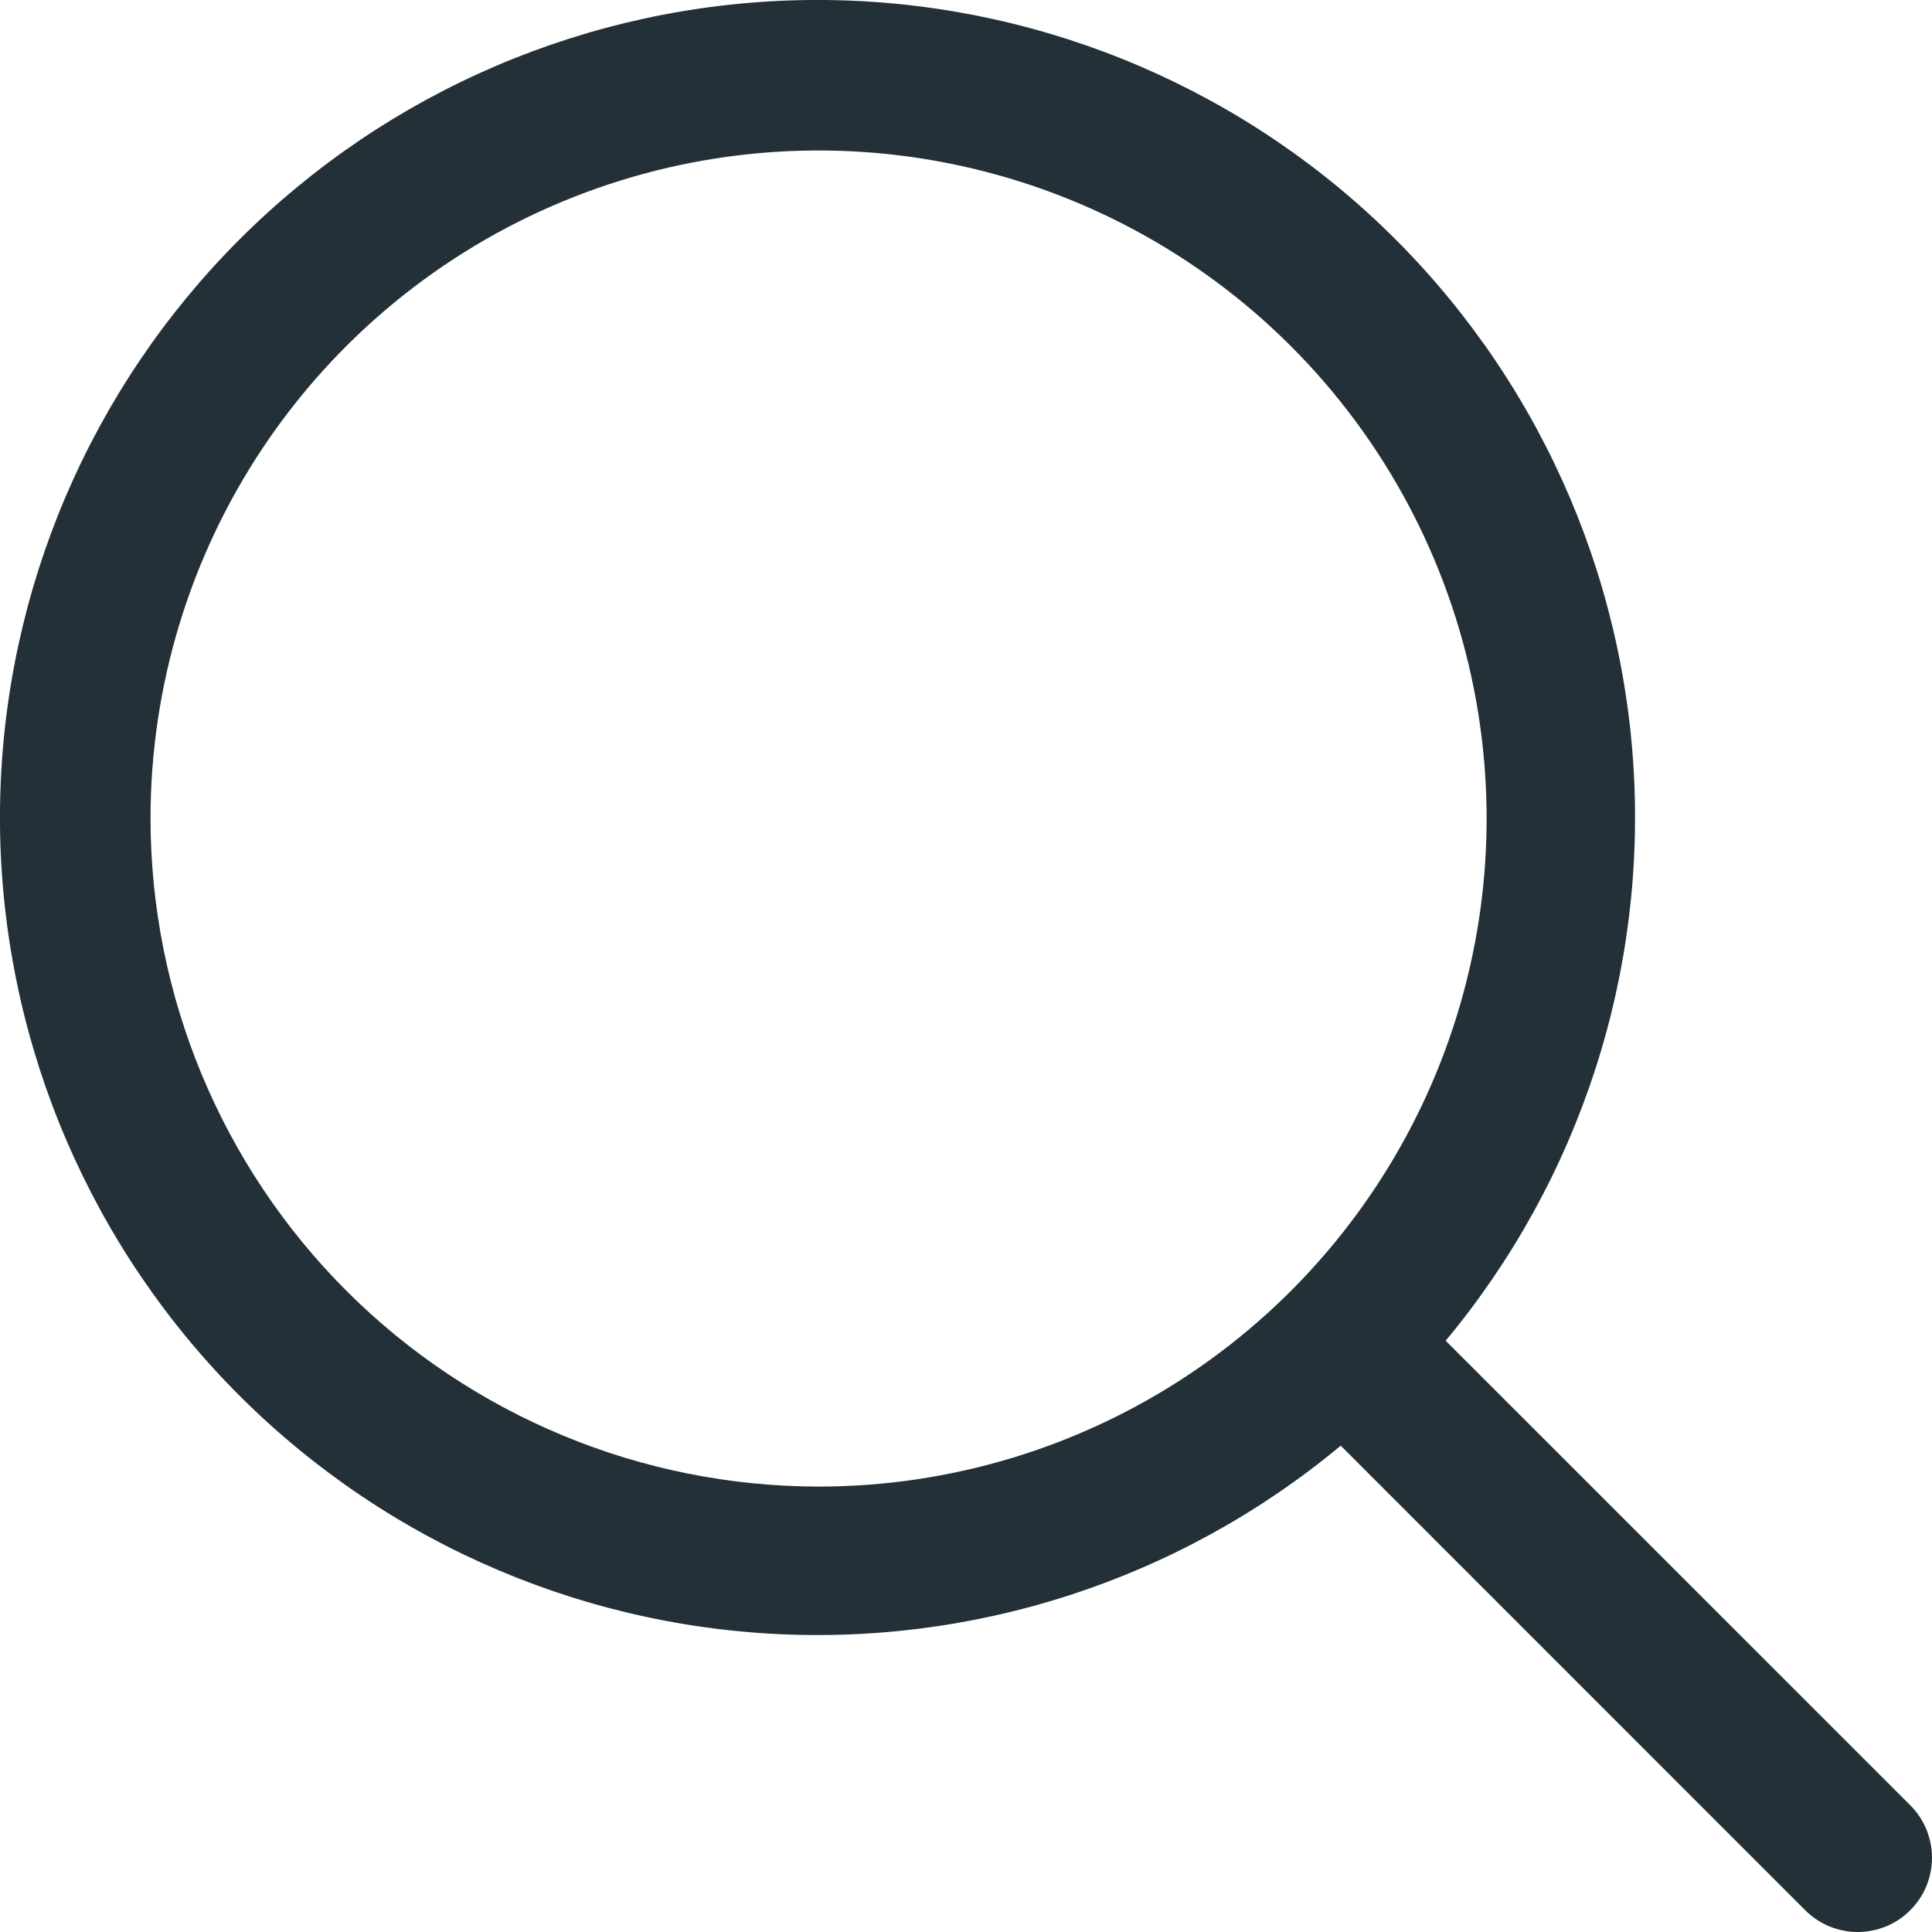
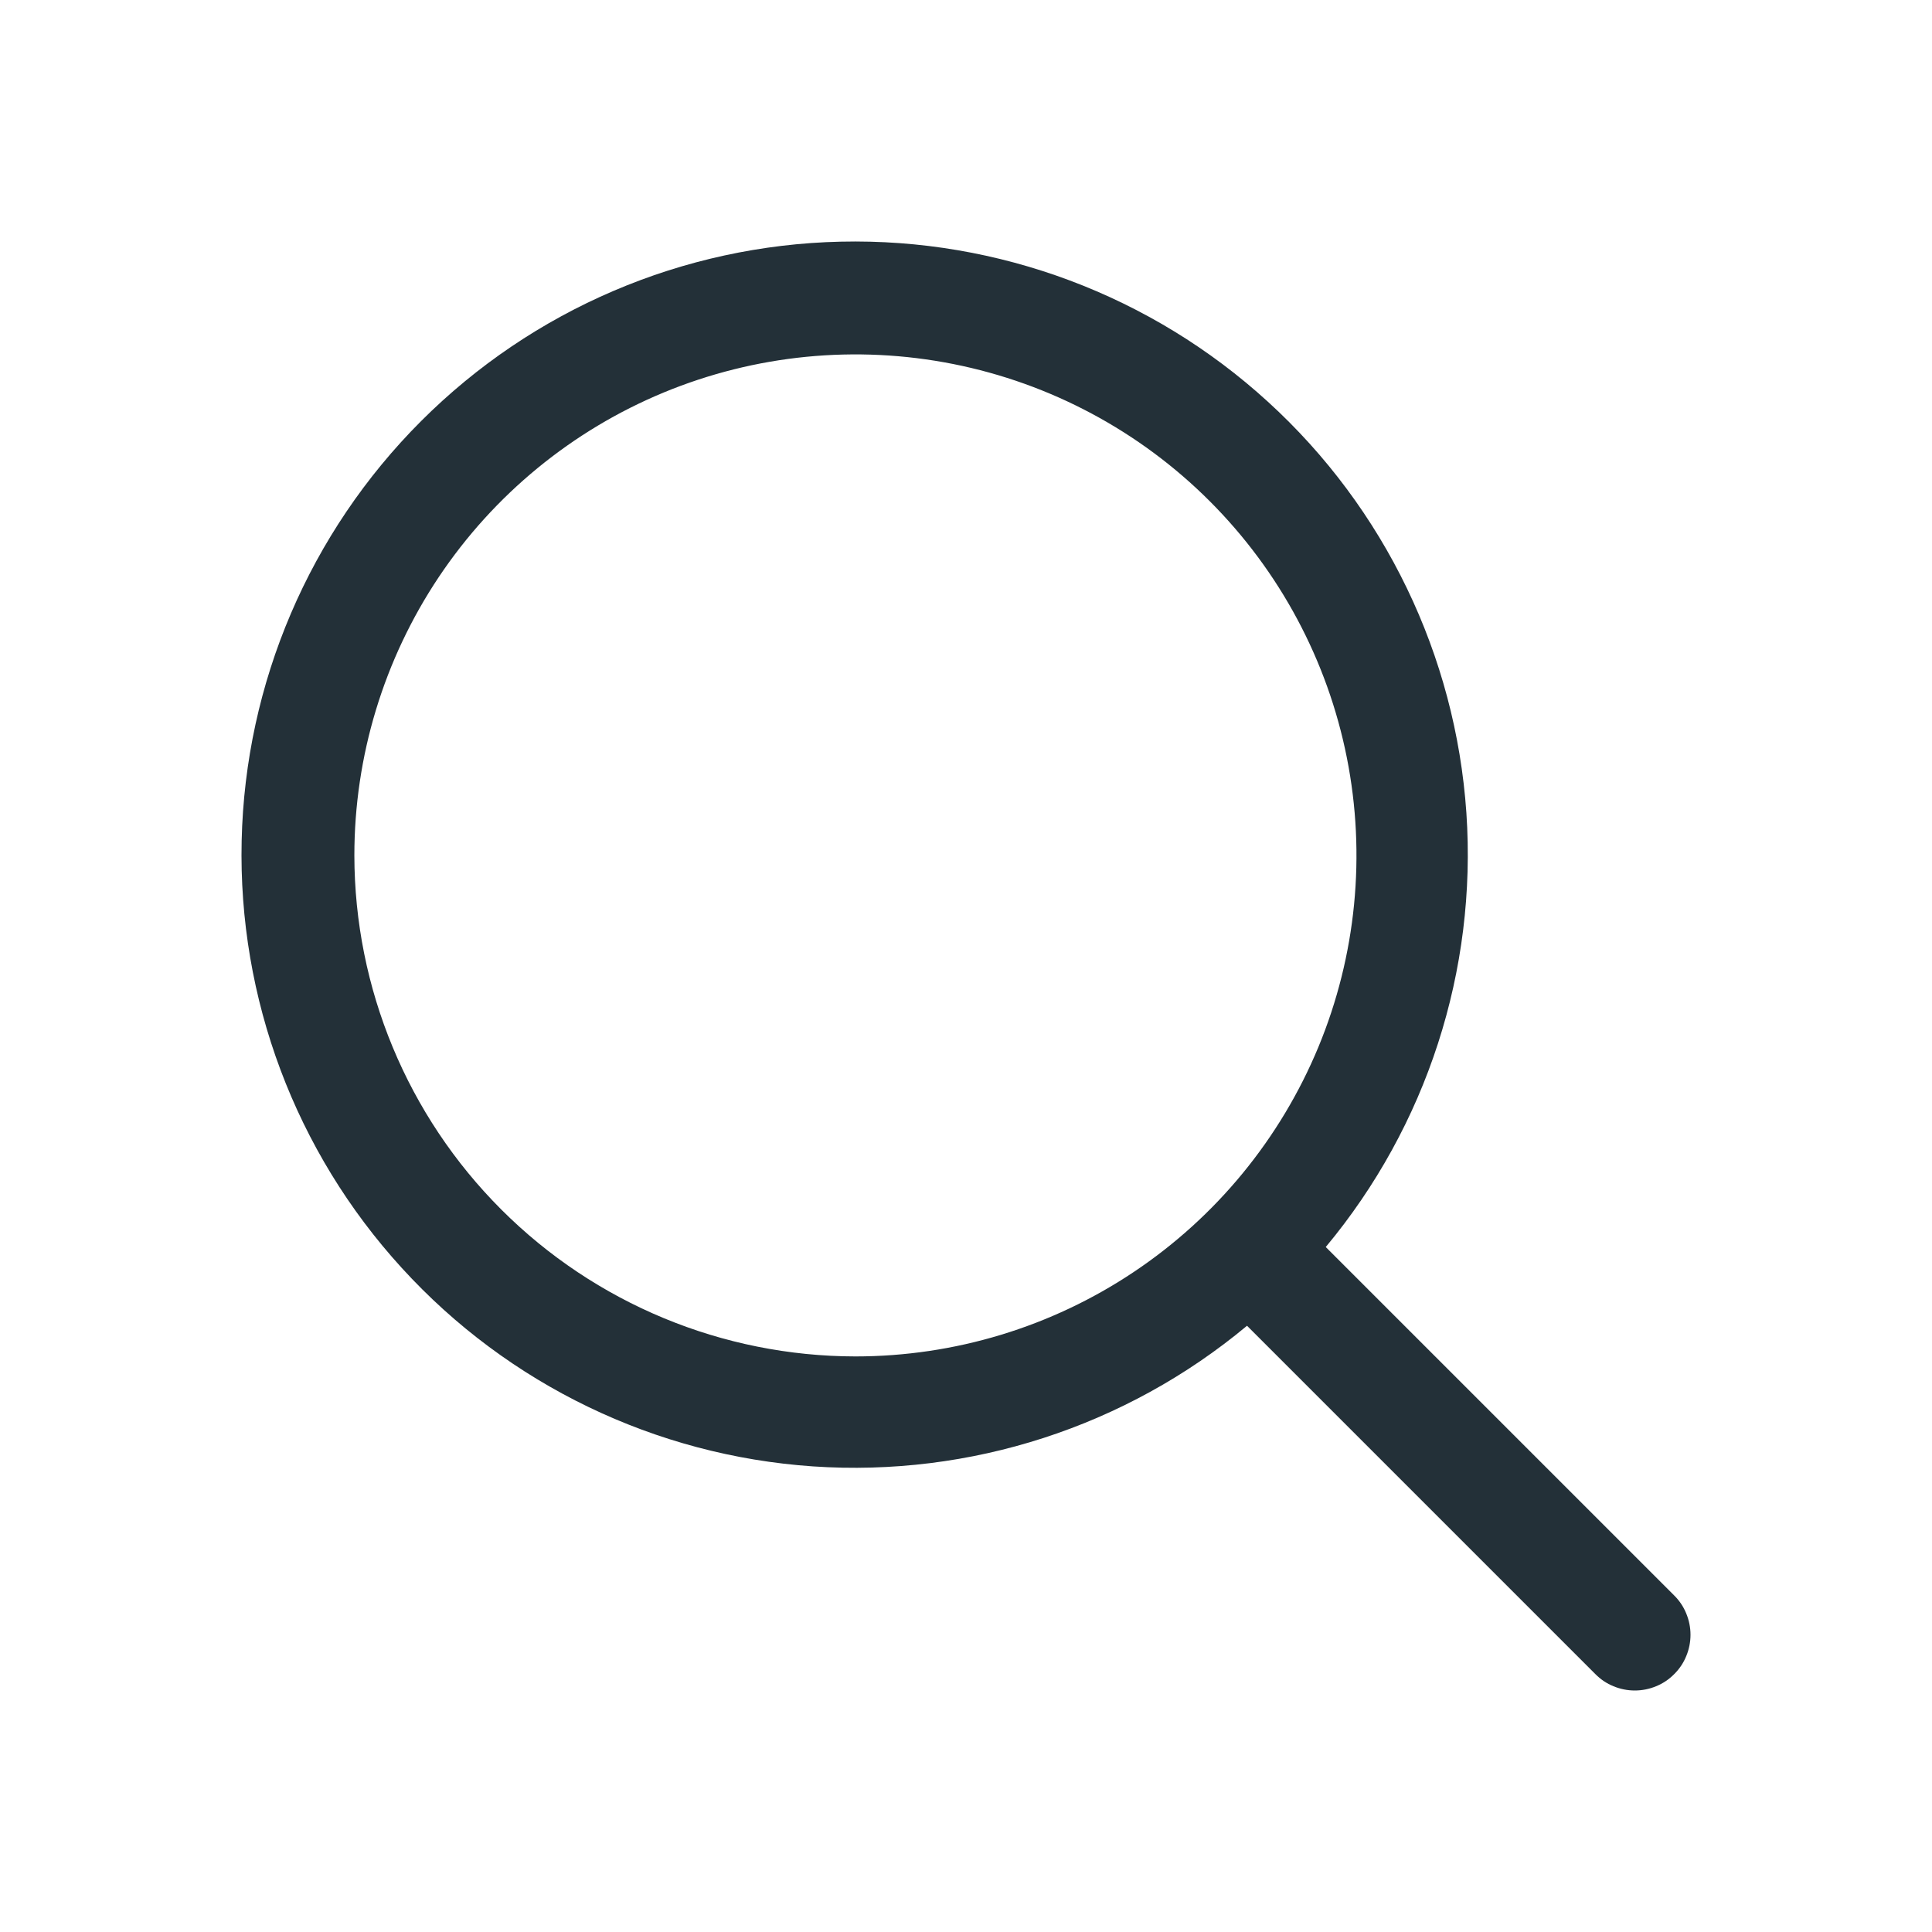
- <svg xmlns="http://www.w3.org/2000/svg" preserveAspectRatio="none" overflow="visible" style="display: block;" width="22" height="22" viewBox="0 0 22 22" fill="none">
+ <svg xmlns="http://www.w3.org/2000/svg" preserveAspectRatio="none" overflow="visible" style="display: block;" width="24" height="24" viewBox="0 0 24 24" fill="none">
  <g id="Icon">
-     <path id="Vector" d="M21.752 20.556L16.462 15.267C17.995 13.426 18.76 11.065 18.597 8.675C18.434 6.285 17.355 4.05 15.586 2.434C13.817 0.819 11.493 -0.052 9.098 0.002C6.703 0.057 4.421 1.033 2.727 2.727C1.033 4.421 0.057 6.703 0.002 9.098C-0.052 11.493 0.819 13.817 2.434 15.586C4.05 17.355 6.285 18.434 8.675 18.597C11.065 18.76 13.426 17.995 15.267 16.462L20.556 21.752C20.635 21.831 20.728 21.893 20.831 21.936C20.933 21.978 21.043 22 21.154 22C21.265 22 21.375 21.978 21.478 21.936C21.581 21.893 21.674 21.831 21.752 21.752C21.831 21.674 21.893 21.581 21.936 21.478C21.978 21.375 22 21.265 22 21.154C22 21.043 21.978 20.933 21.936 20.831C21.893 20.728 21.831 20.635 21.752 20.556ZM1.714 9.321C1.714 7.816 2.16 6.346 2.996 5.095C3.832 3.844 5.02 2.869 6.41 2.293C7.8 1.717 9.329 1.566 10.805 1.86C12.281 2.154 13.636 2.878 14.7 3.942C15.764 5.006 16.488 6.361 16.782 7.837C17.076 9.313 16.925 10.842 16.349 12.232C15.773 13.622 14.798 14.81 13.547 15.646C12.296 16.482 10.825 16.928 9.321 16.928C7.304 16.926 5.371 16.124 3.944 14.698C2.518 13.271 1.716 11.338 1.714 9.321Z" fill="#233038" />
+     <g id="Search Icon">
+       <path id="Vector" d="M20.797 19.819L16.469 15.491C17.724 13.985 18.349 12.053 18.216 10.098C18.082 8.142 17.2 6.313 15.752 4.992C14.305 3.67 12.403 2.957 10.444 3.002C8.484 3.046 6.617 3.845 5.231 5.231C3.845 6.617 3.046 8.484 3.002 10.444C2.957 12.403 3.67 14.305 4.992 15.752C6.313 17.2 8.142 18.082 10.098 18.216C12.053 18.349 13.985 17.724 15.491 16.469L19.819 20.797C19.883 20.862 19.959 20.913 20.043 20.947C20.127 20.982 20.217 21 20.308 21C20.399 21 20.489 20.982 20.573 20.947C20.657 20.913 20.733 20.862 20.797 20.797C20.862 20.733 20.913 20.657 20.947 20.573C20.982 20.489 21 20.399 21 20.308C21 20.217 20.982 20.127 20.947 20.043C20.913 19.959 20.862 19.883 20.797 19.819ZM4.402 10.626C4.402 9.395 4.767 8.192 5.451 7.168C6.135 6.145 7.107 5.347 8.244 4.876C9.382 4.405 10.633 4.282 11.841 4.522C13.048 4.762 14.157 5.355 15.027 6.225C15.898 7.096 16.491 8.205 16.731 9.412C16.971 10.619 16.848 11.871 16.377 13.008C15.905 14.145 15.108 15.117 14.084 15.801C13.061 16.485 11.857 16.85 10.626 16.85C8.976 16.848 7.394 16.192 6.227 15.025C5.06 13.858 4.404 12.276 4.402 10.626Z" fill="#233038" />
+     </g>
  </g>
</svg>
